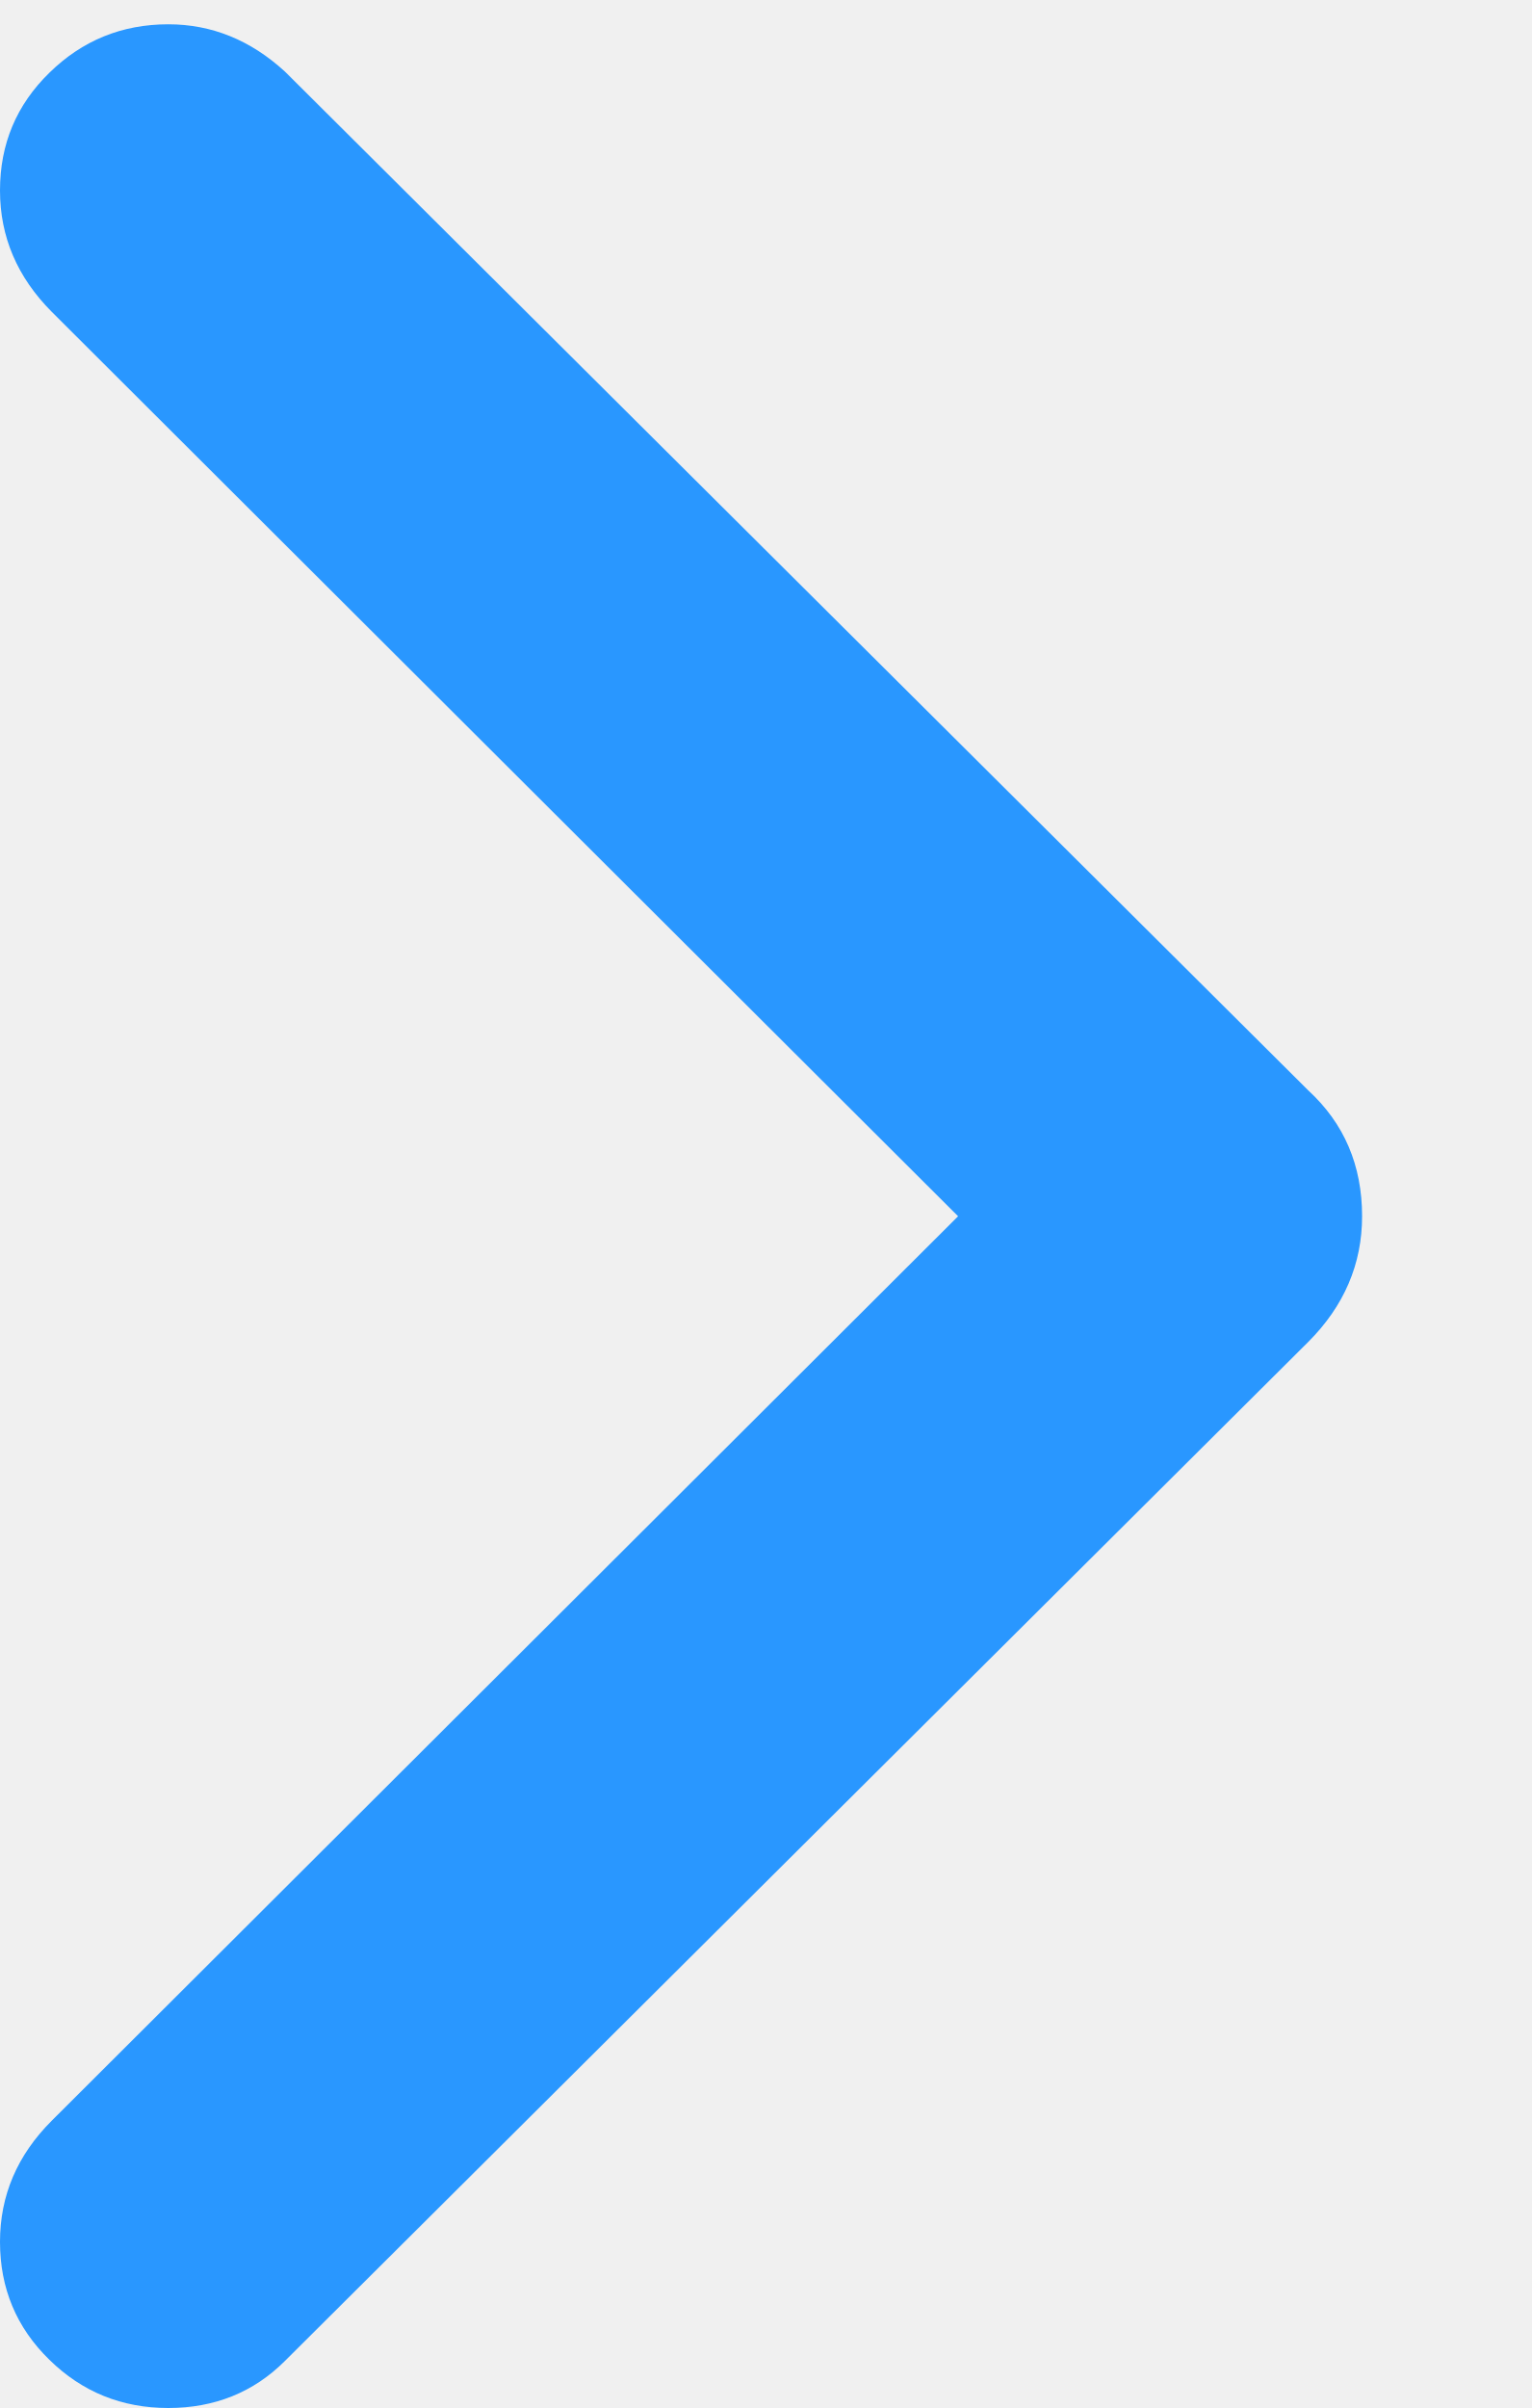
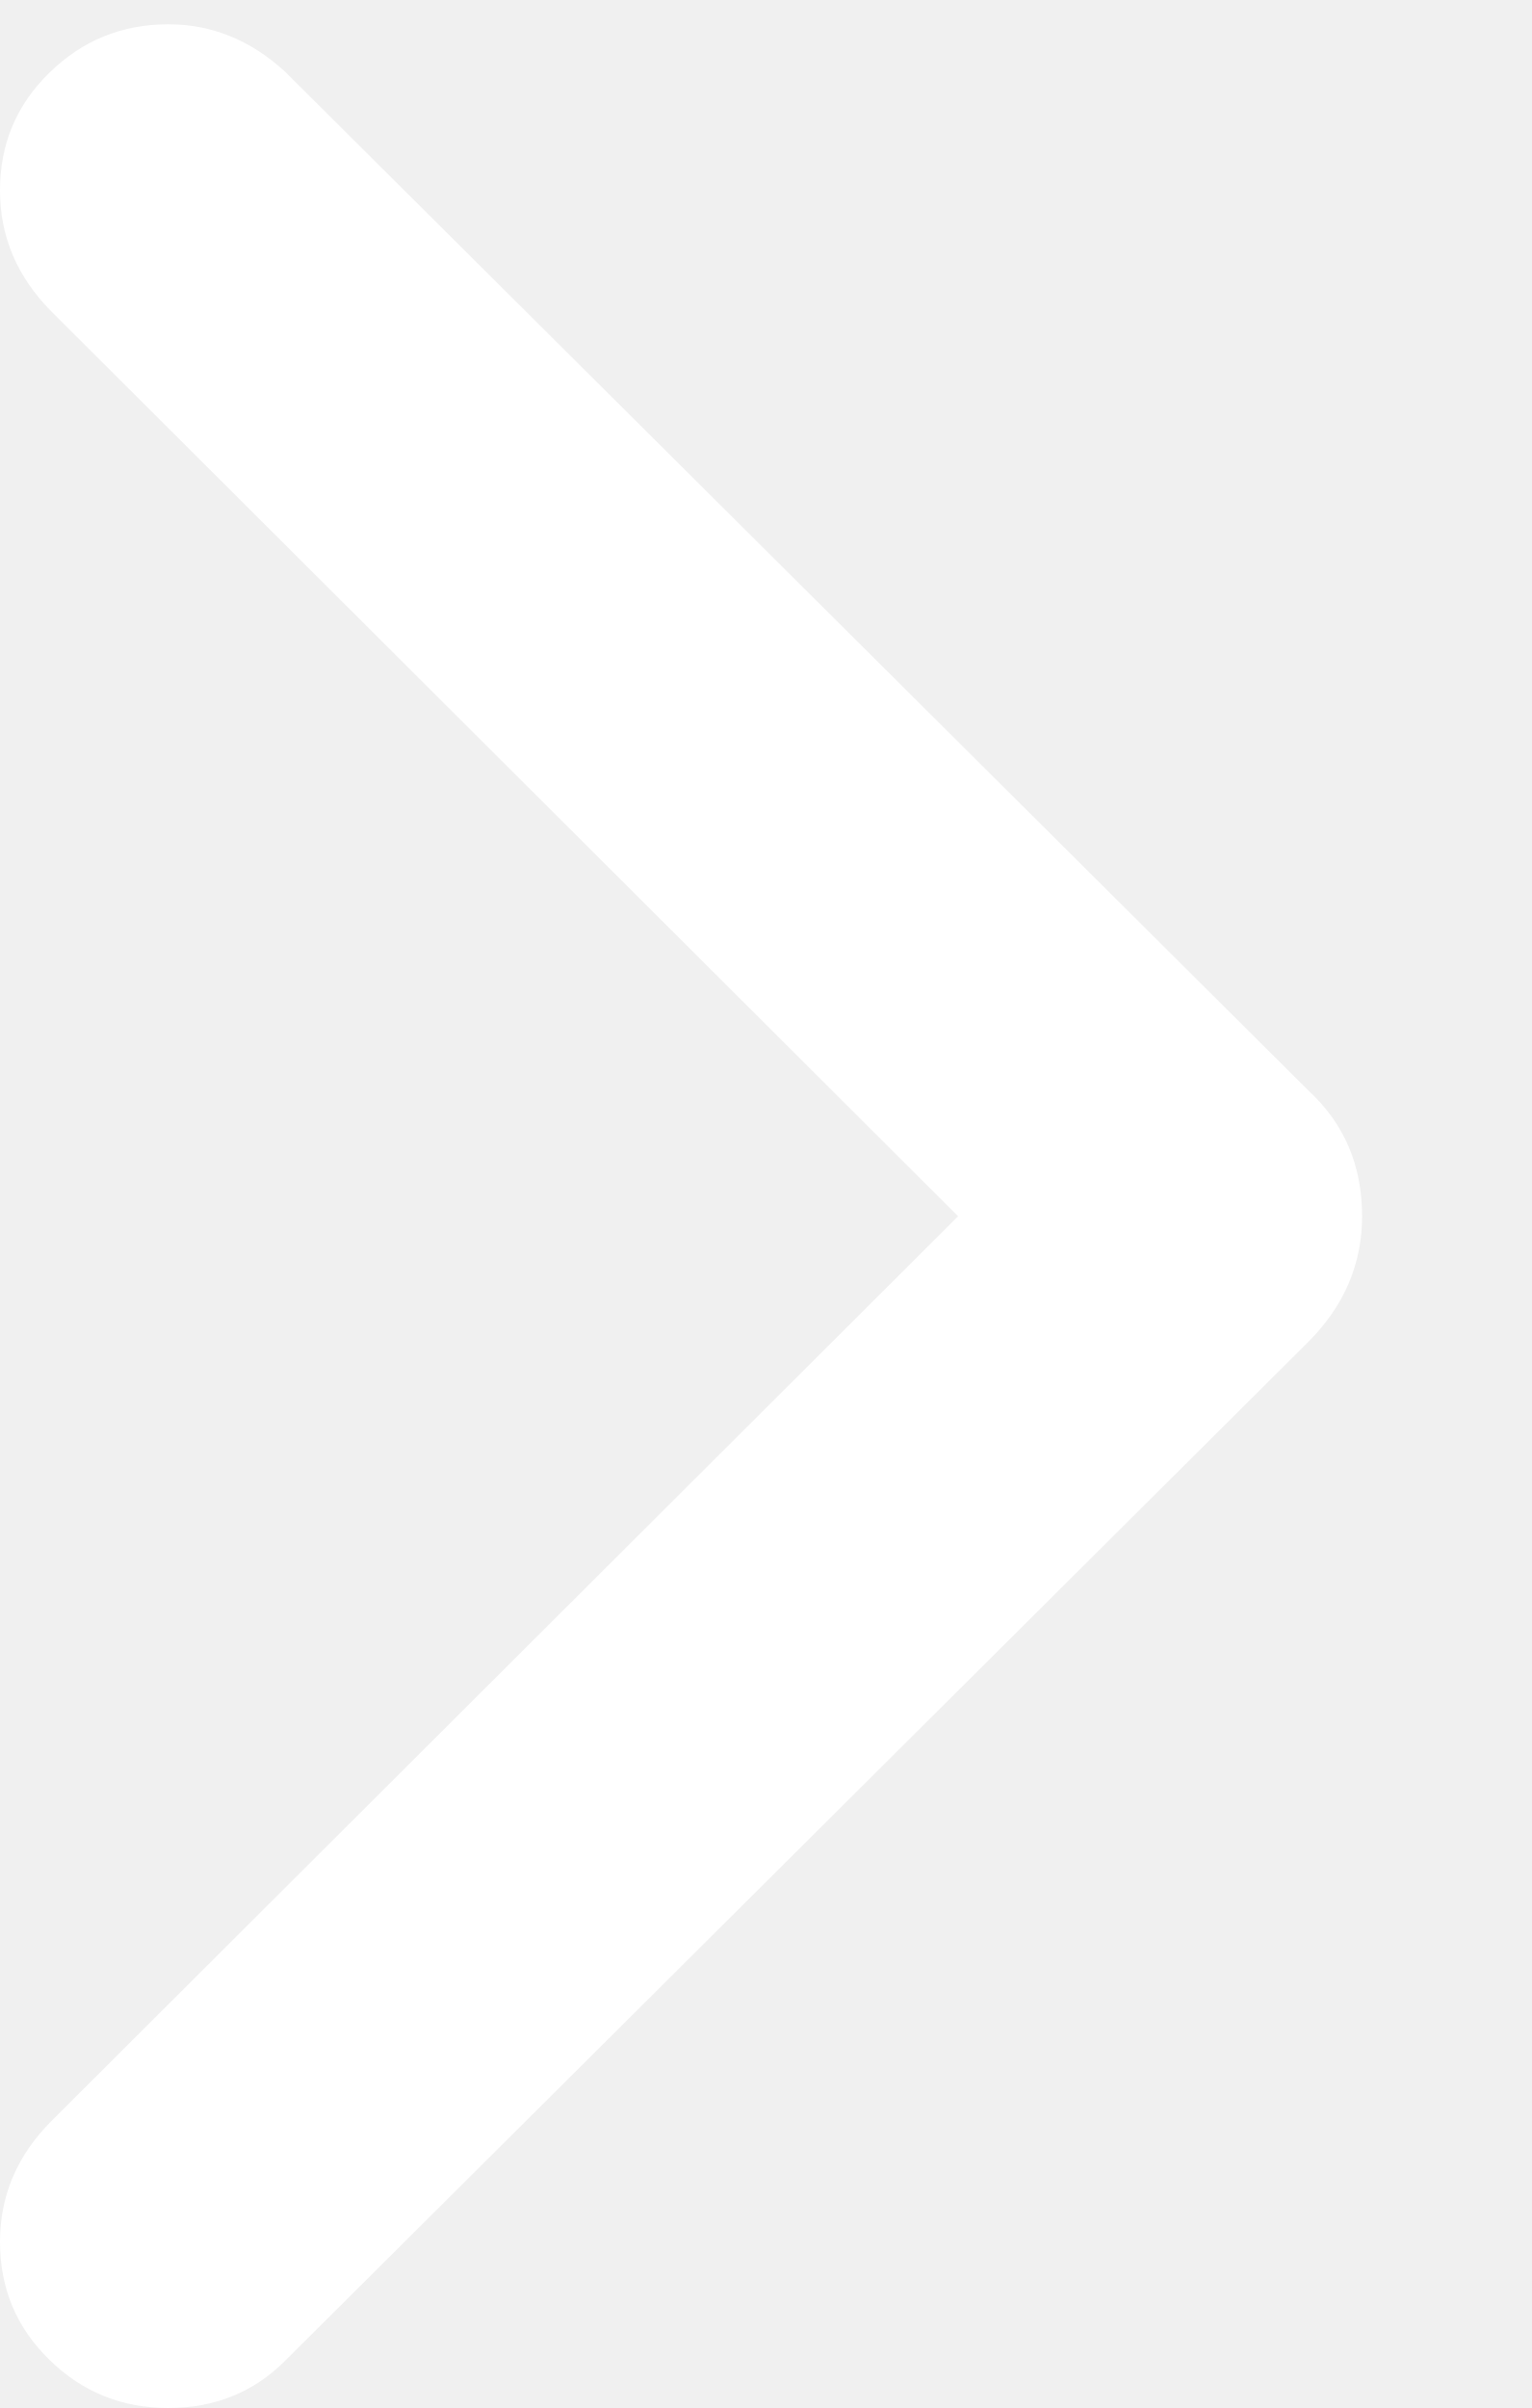
<svg xmlns="http://www.w3.org/2000/svg" width="7" height="11" viewBox="0 0 7 11" fill="none" className="ml-2">
-   <path d="M0.769 11C0.557 11 0.376 10.927 0.226 10.78C0.075 10.633 0 10.453 0 10.241C0 10.029 0.079 9.845 0.236 9.688L4.378 5.556L0.236 1.424C0.079 1.266 0 1.082 0 0.87C0 0.658 0.075 0.479 0.226 0.332C0.376 0.185 0.557 0.111 0.769 0.111C0.967 0.111 1.145 0.183 1.302 0.327L5.978 4.981C6.142 5.132 6.224 5.323 6.224 5.556C6.224 5.774 6.142 5.966 5.978 6.13L1.302 10.785C1.159 10.928 0.981 11 0.769 11Z" fill="#2997FF" />
+   <path d="M0.769 11C0.557 11 0.376 10.927 0.226 10.78C0.075 10.633 0 10.453 0 10.241C0 10.029 0.079 9.845 0.236 9.688L4.378 5.556L0.236 1.424C0.079 1.266 0 1.082 0 0.87C0 0.658 0.075 0.479 0.226 0.332C0.376 0.185 0.557 0.111 0.769 0.111C0.967 0.111 1.145 0.183 1.302 0.327L5.978 4.981C6.142 5.132 6.224 5.323 6.224 5.556C6.224 5.774 6.142 5.966 5.978 6.13L1.302 10.785C1.159 10.928 0.981 11 0.769 11Z" fill="#FFFFFF" />
</svg>
